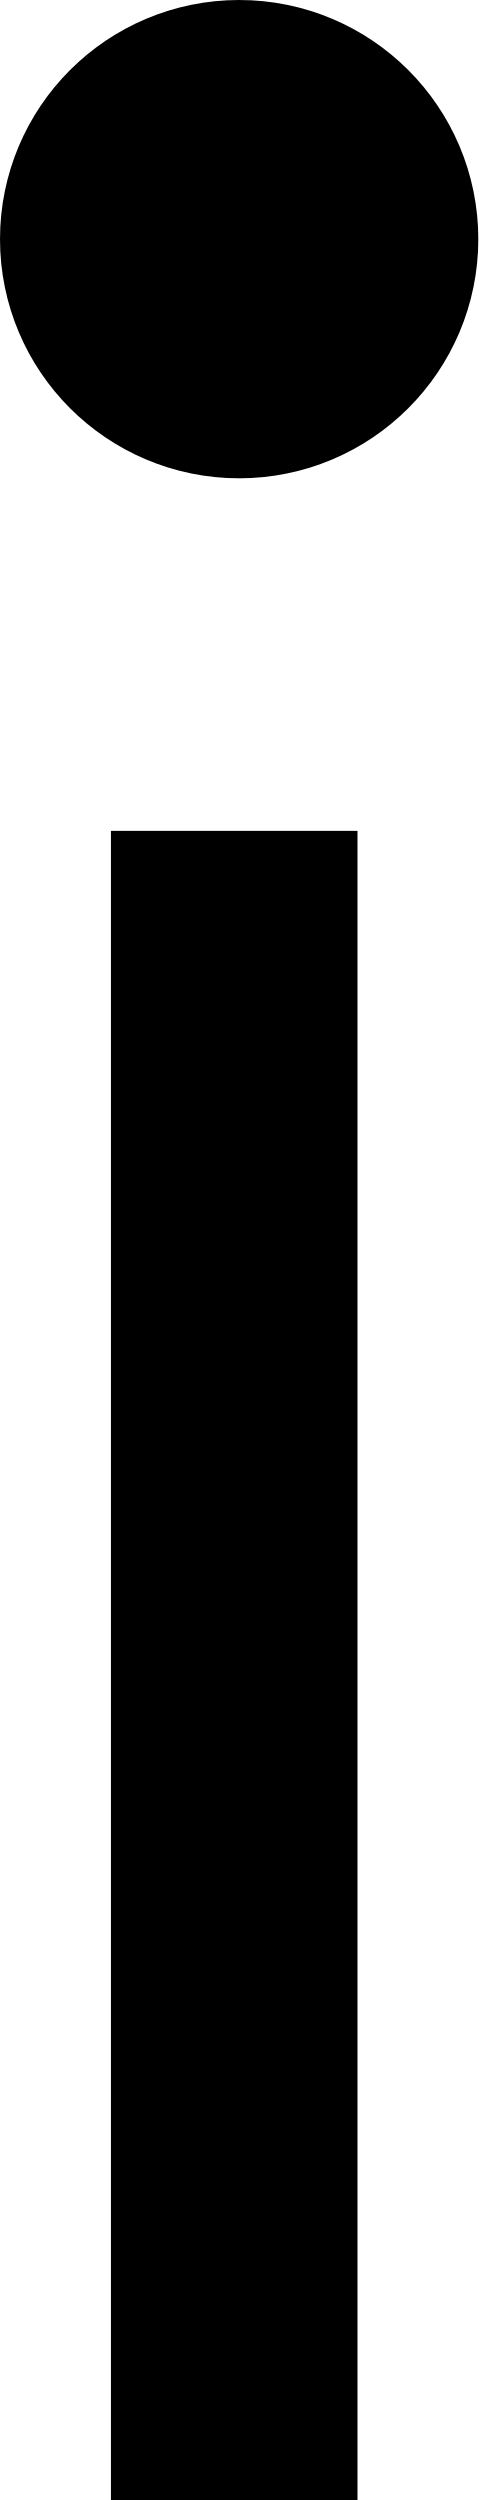
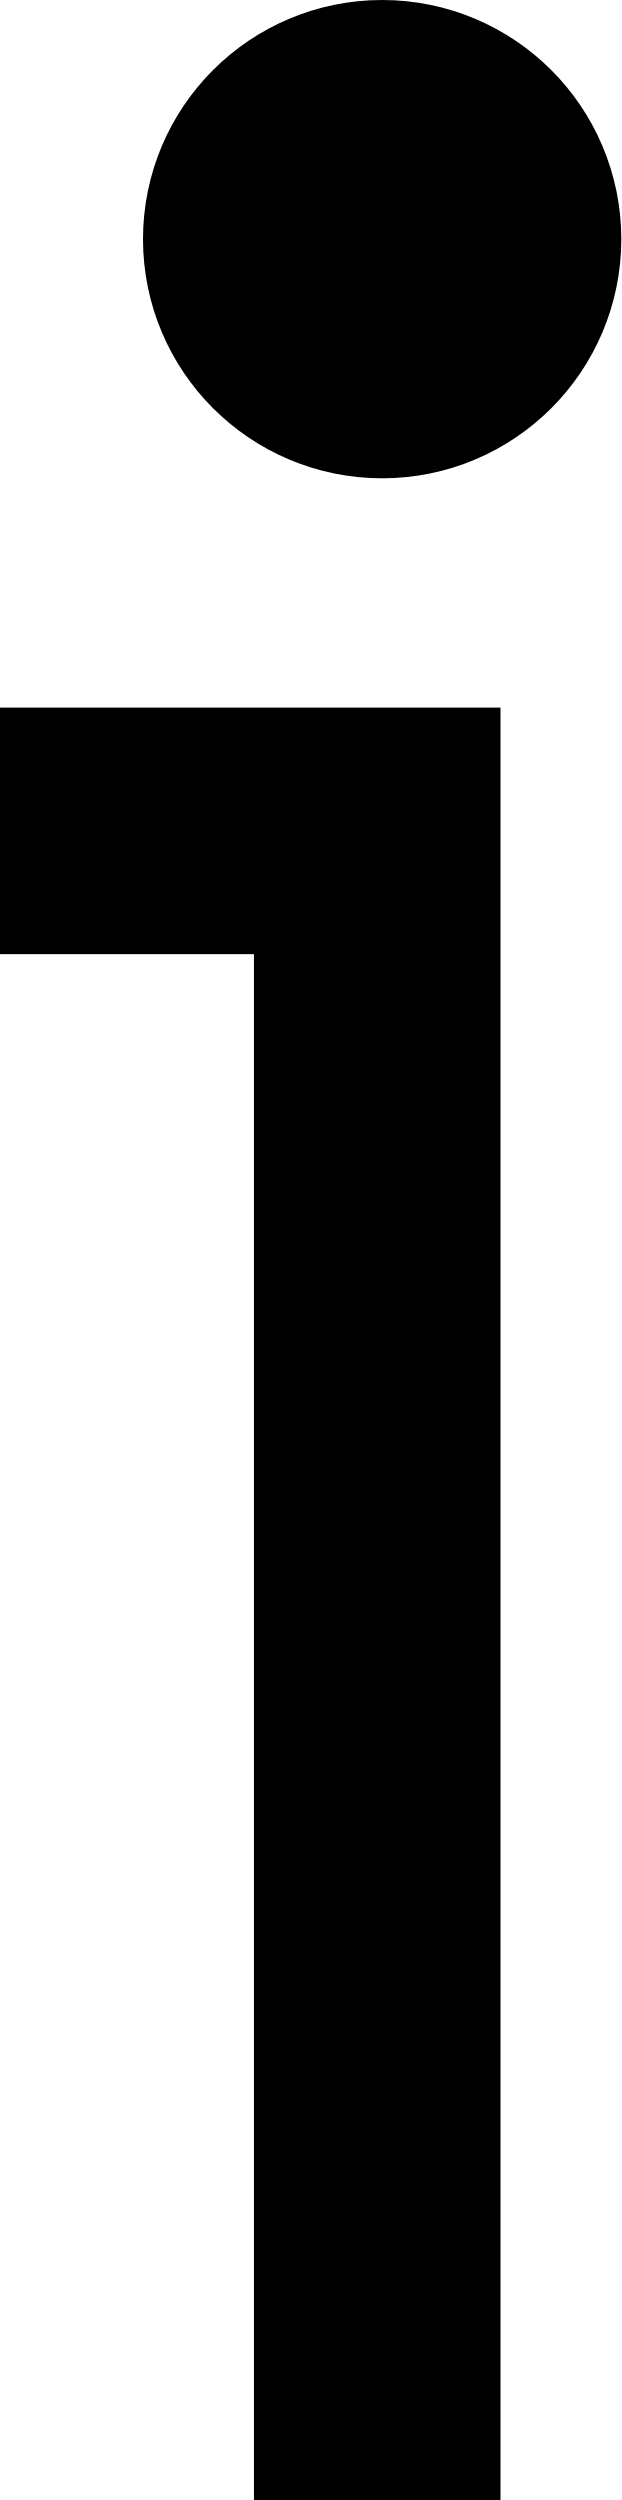
- <svg xmlns="http://www.w3.org/2000/svg" id="Layer_1" data-name="Layer 1" viewBox="0 0 1.94 10.14">
+ <svg xmlns="http://www.w3.org/2000/svg" id="Layer_1" data-name="Layer 1" viewBox="0 0 2.52 10.14">
  <defs>
    <style>
      .cls-1, .cls-2 {
        stroke: #000;
        stroke-miterlimit: 10;
      }

      .cls-2 {
        fill: none;
      }
    </style>
  </defs>
-   <line class="cls-2" x1=".95" y1="3.37" x2=".95" y2="10.14" />
-   <circle class="cls-1" cx=".97" cy=".97" r=".47" />
+   <polyline class="cls-2" points="0 3.37 1.53 3.37 1.53 10.14" />
+   <circle class="cls-1" cx="1.55" cy=".97" r=".47" />
</svg>
